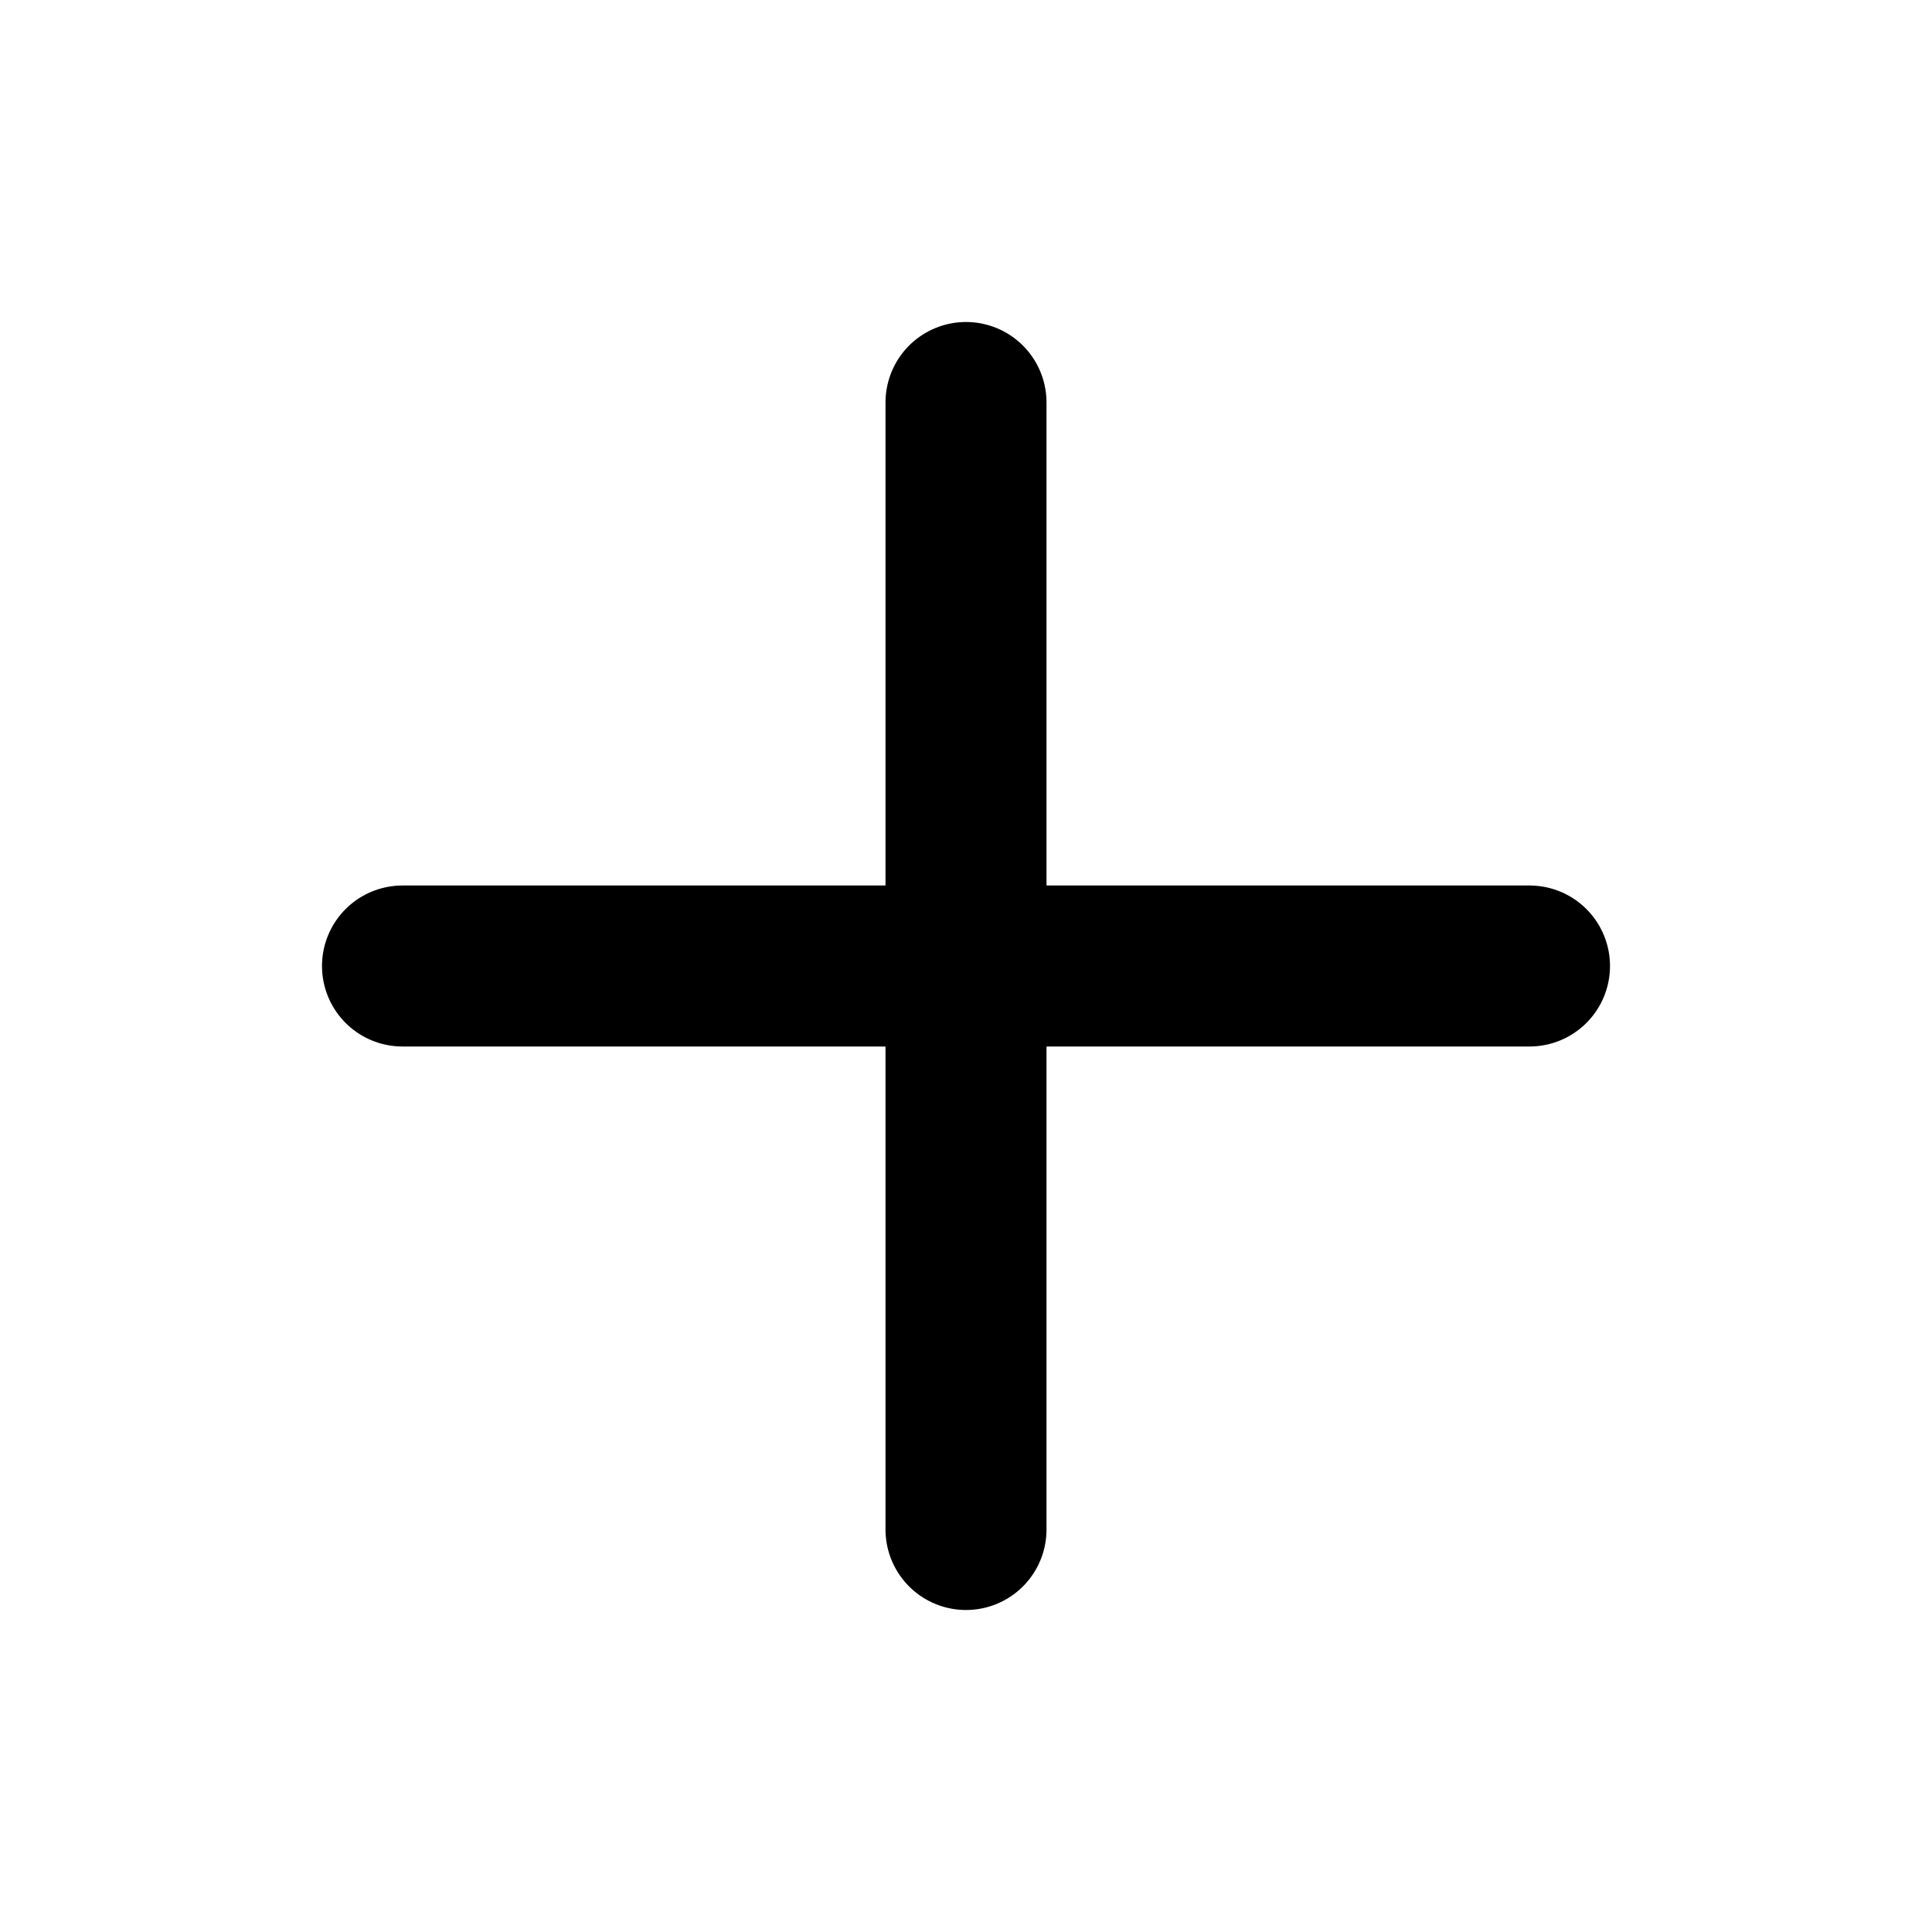
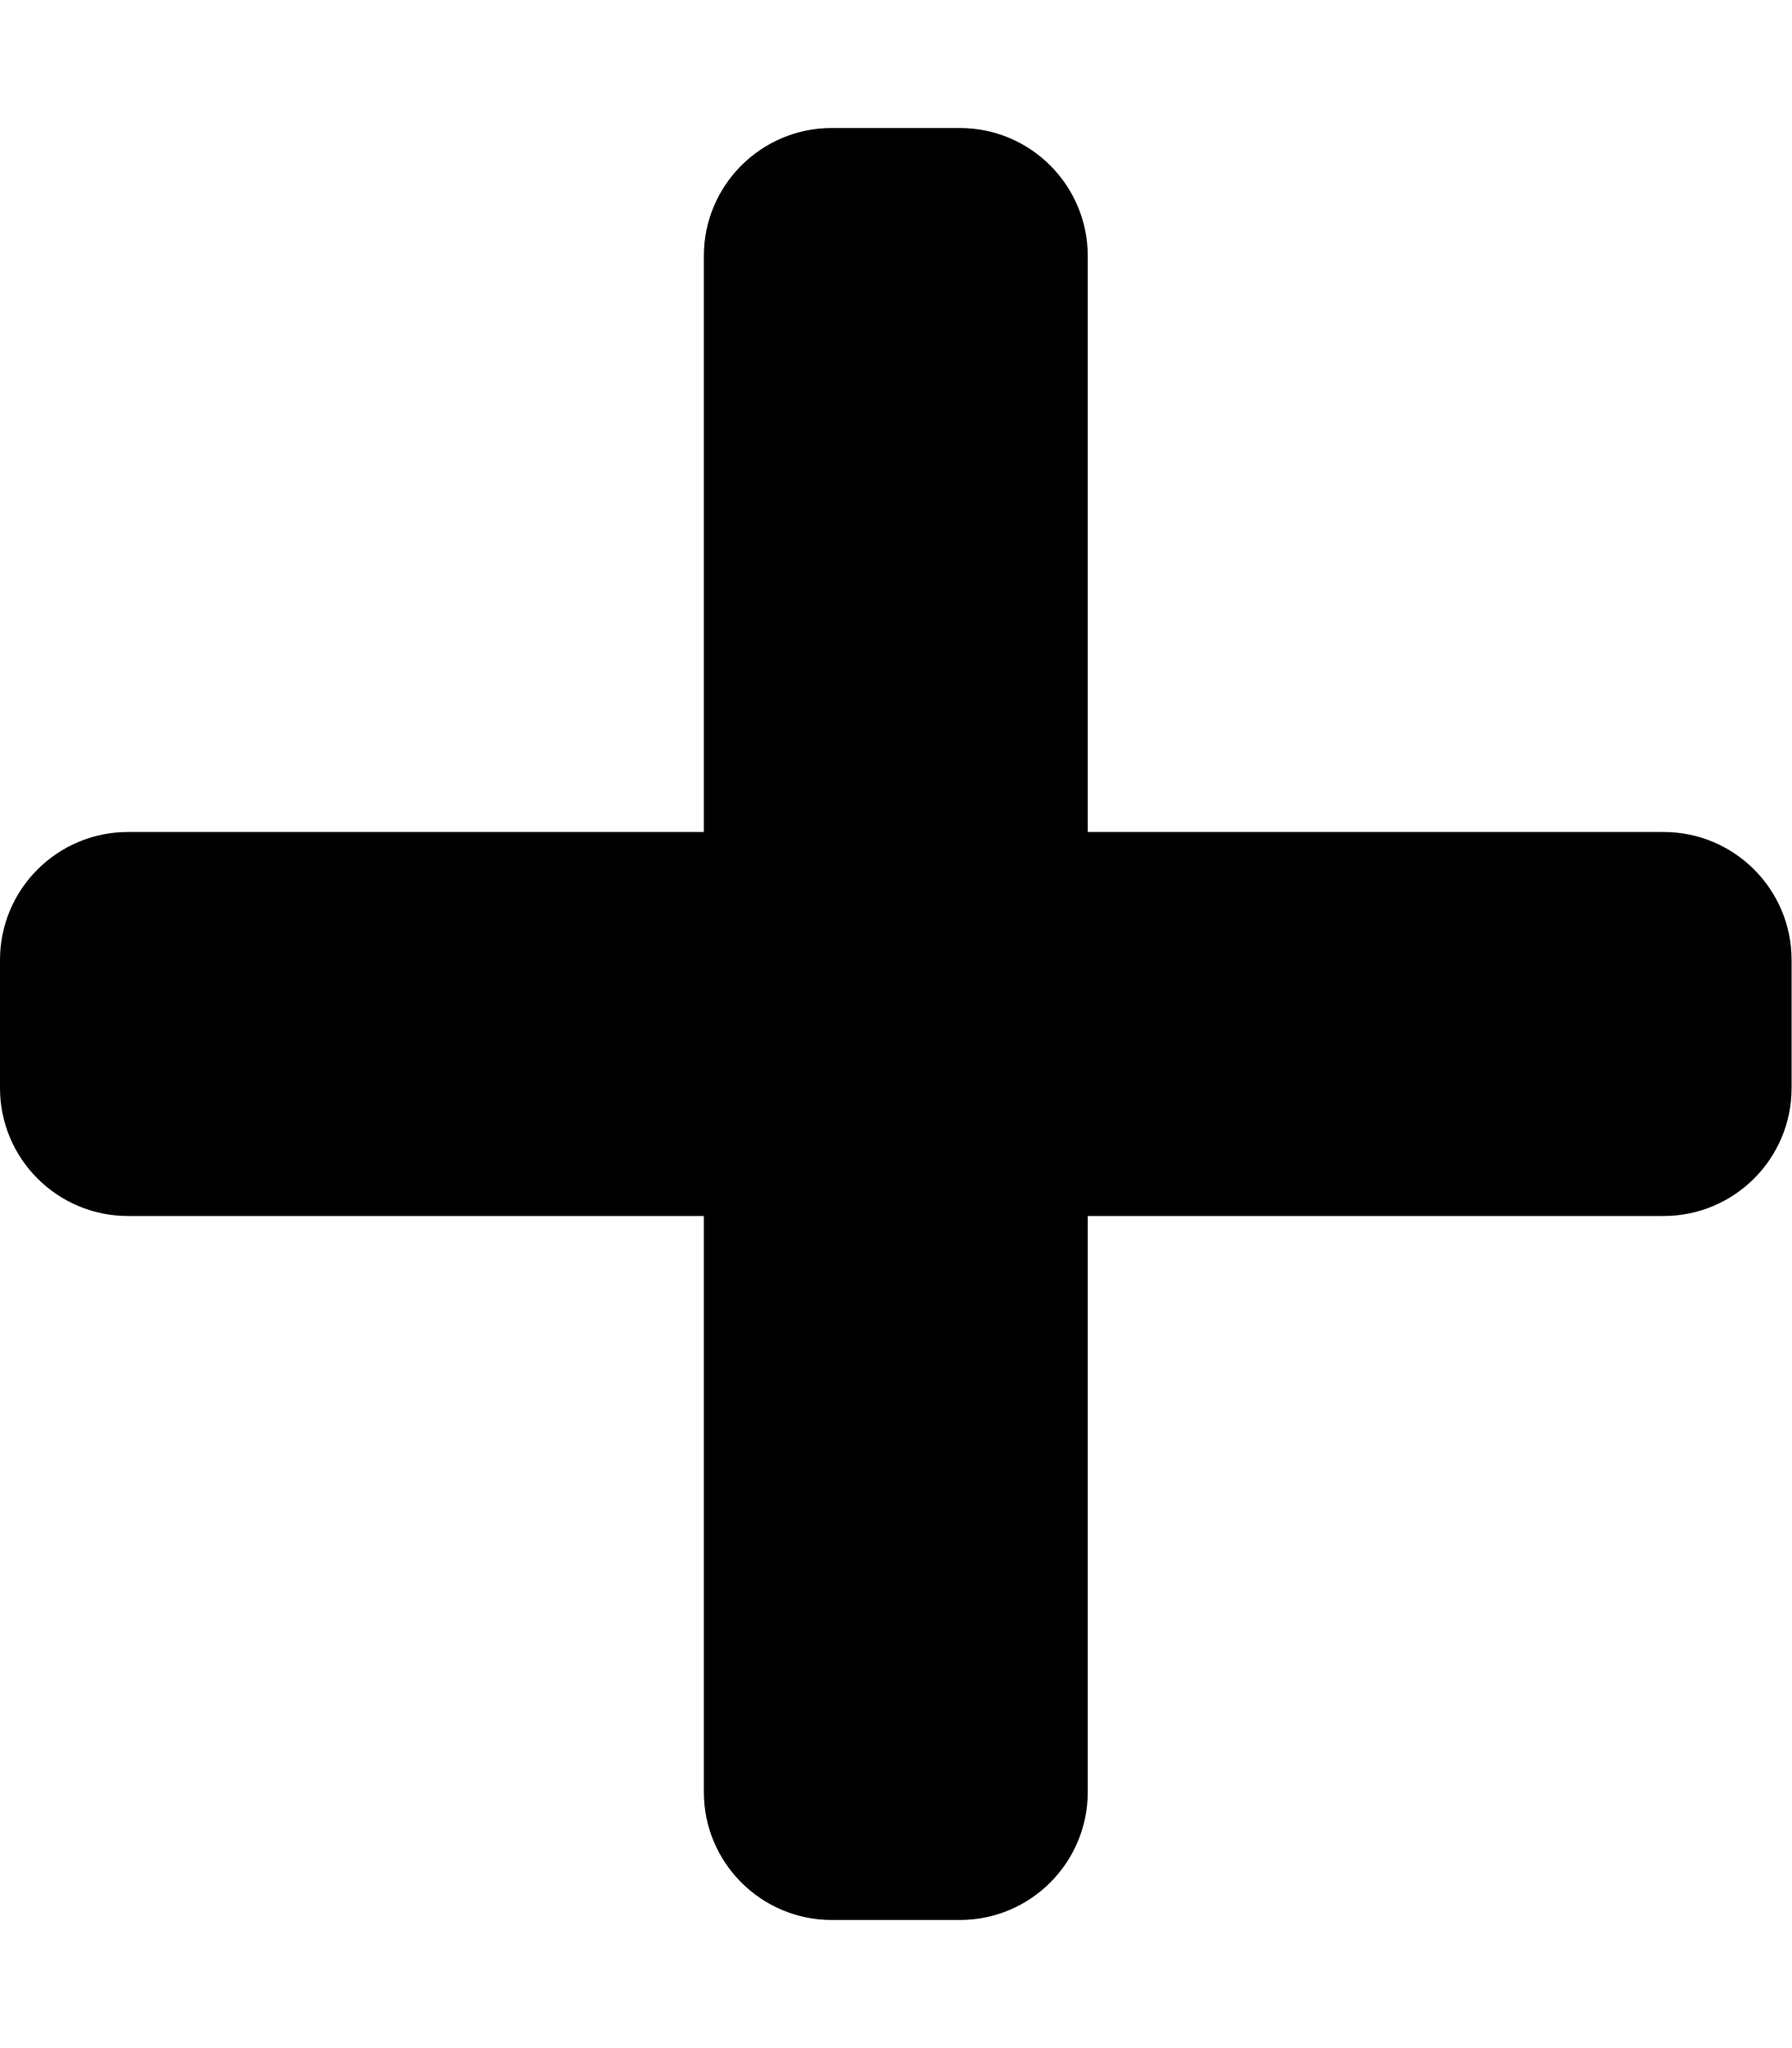
- <svg xmlns="http://www.w3.org/2000/svg" class="icon icon-tabler icon-tabler-plus" width="24" height="24" viewBox="0 0 24 24" stroke-width="2" stroke="currentColor" fill="none" stroke-linecap="round" stroke-linejoin="round">
-   <path stroke="none" d="M0 0h24v24H0z" />
-   <line x1="12" y1="5" x2="12" y2="19" />
-   <line x1="5" y1="12" x2="19" y2="12" />
+ <svg xmlns="http://www.w3.org/2000/svg" viewBox="0 0 448 512">
+   <path d="M416 208H272V64c0-17.67-14.33-32-32-32h-32c-17.67 0-32 14.33-32 32v144H32c-17.67 0-32 14.33-32 32v32c0 17.67 14.33 32 32 32h144v144c0 17.67 14.33 32 32 32h32c17.67 0 32-14.33 32-32V304h144c17.67 0 32-14.33 32-32v-32c0-17.67-14.33-32-32-32z" />
</svg>
